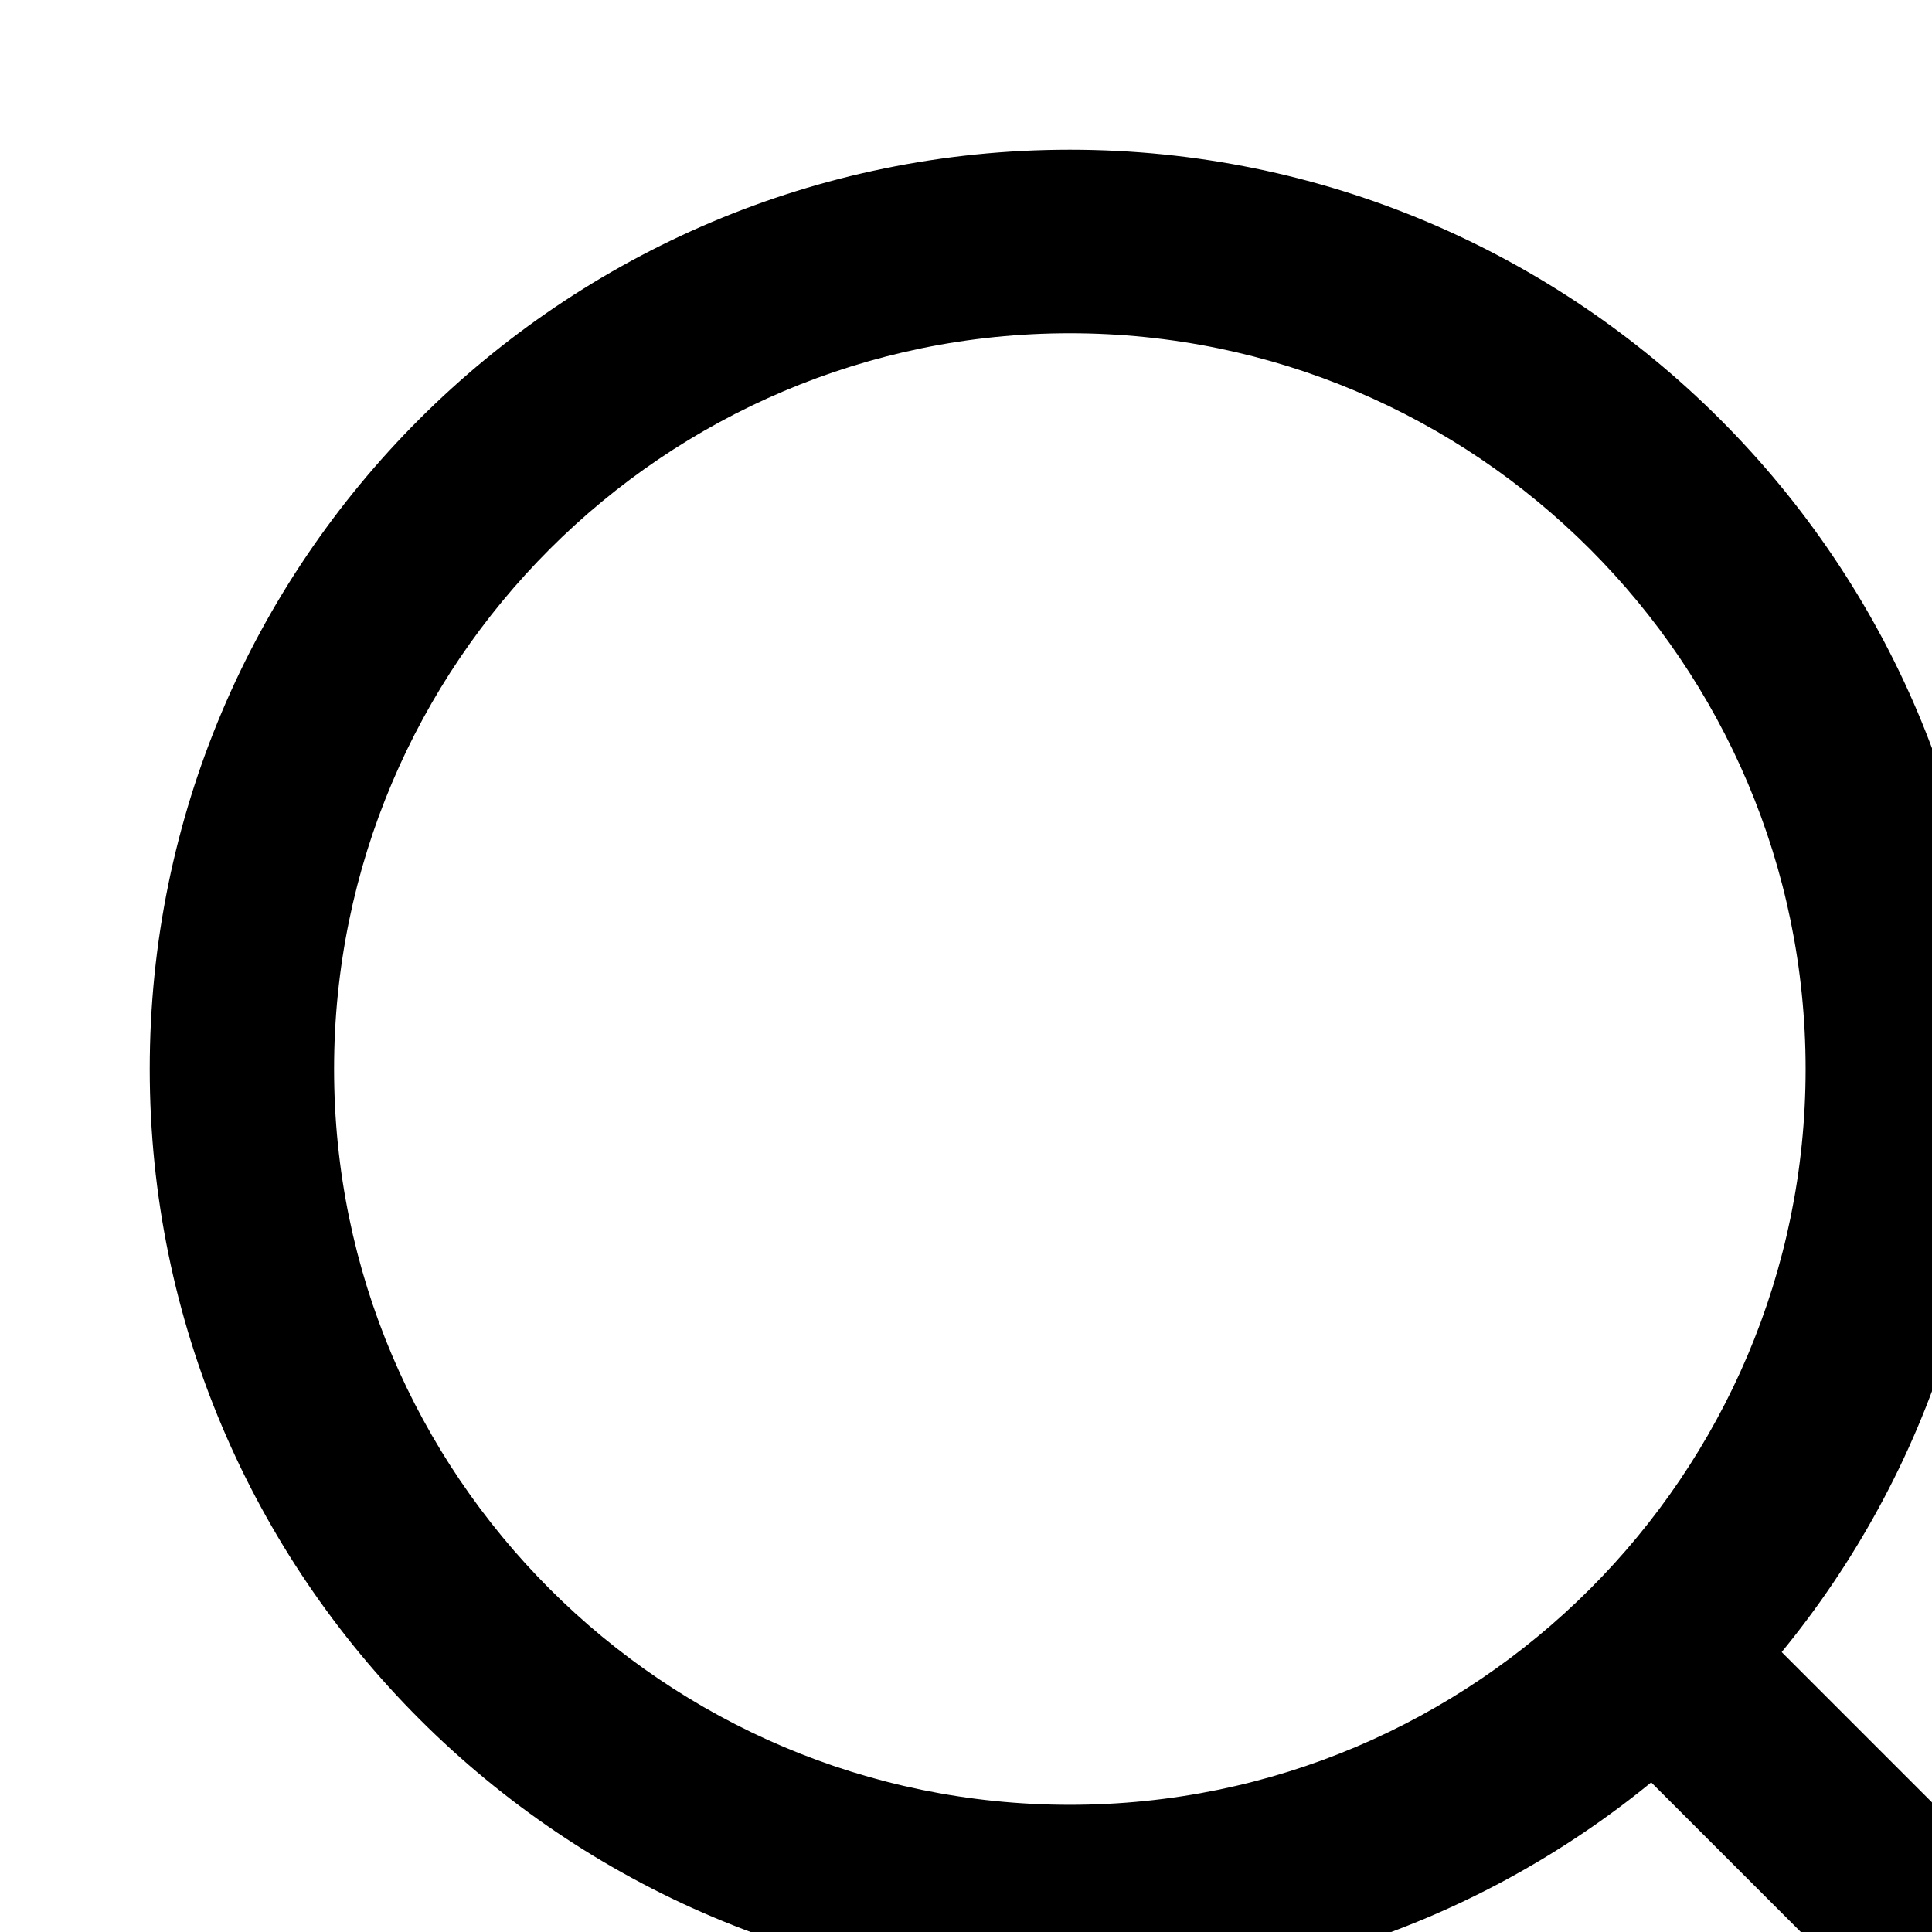
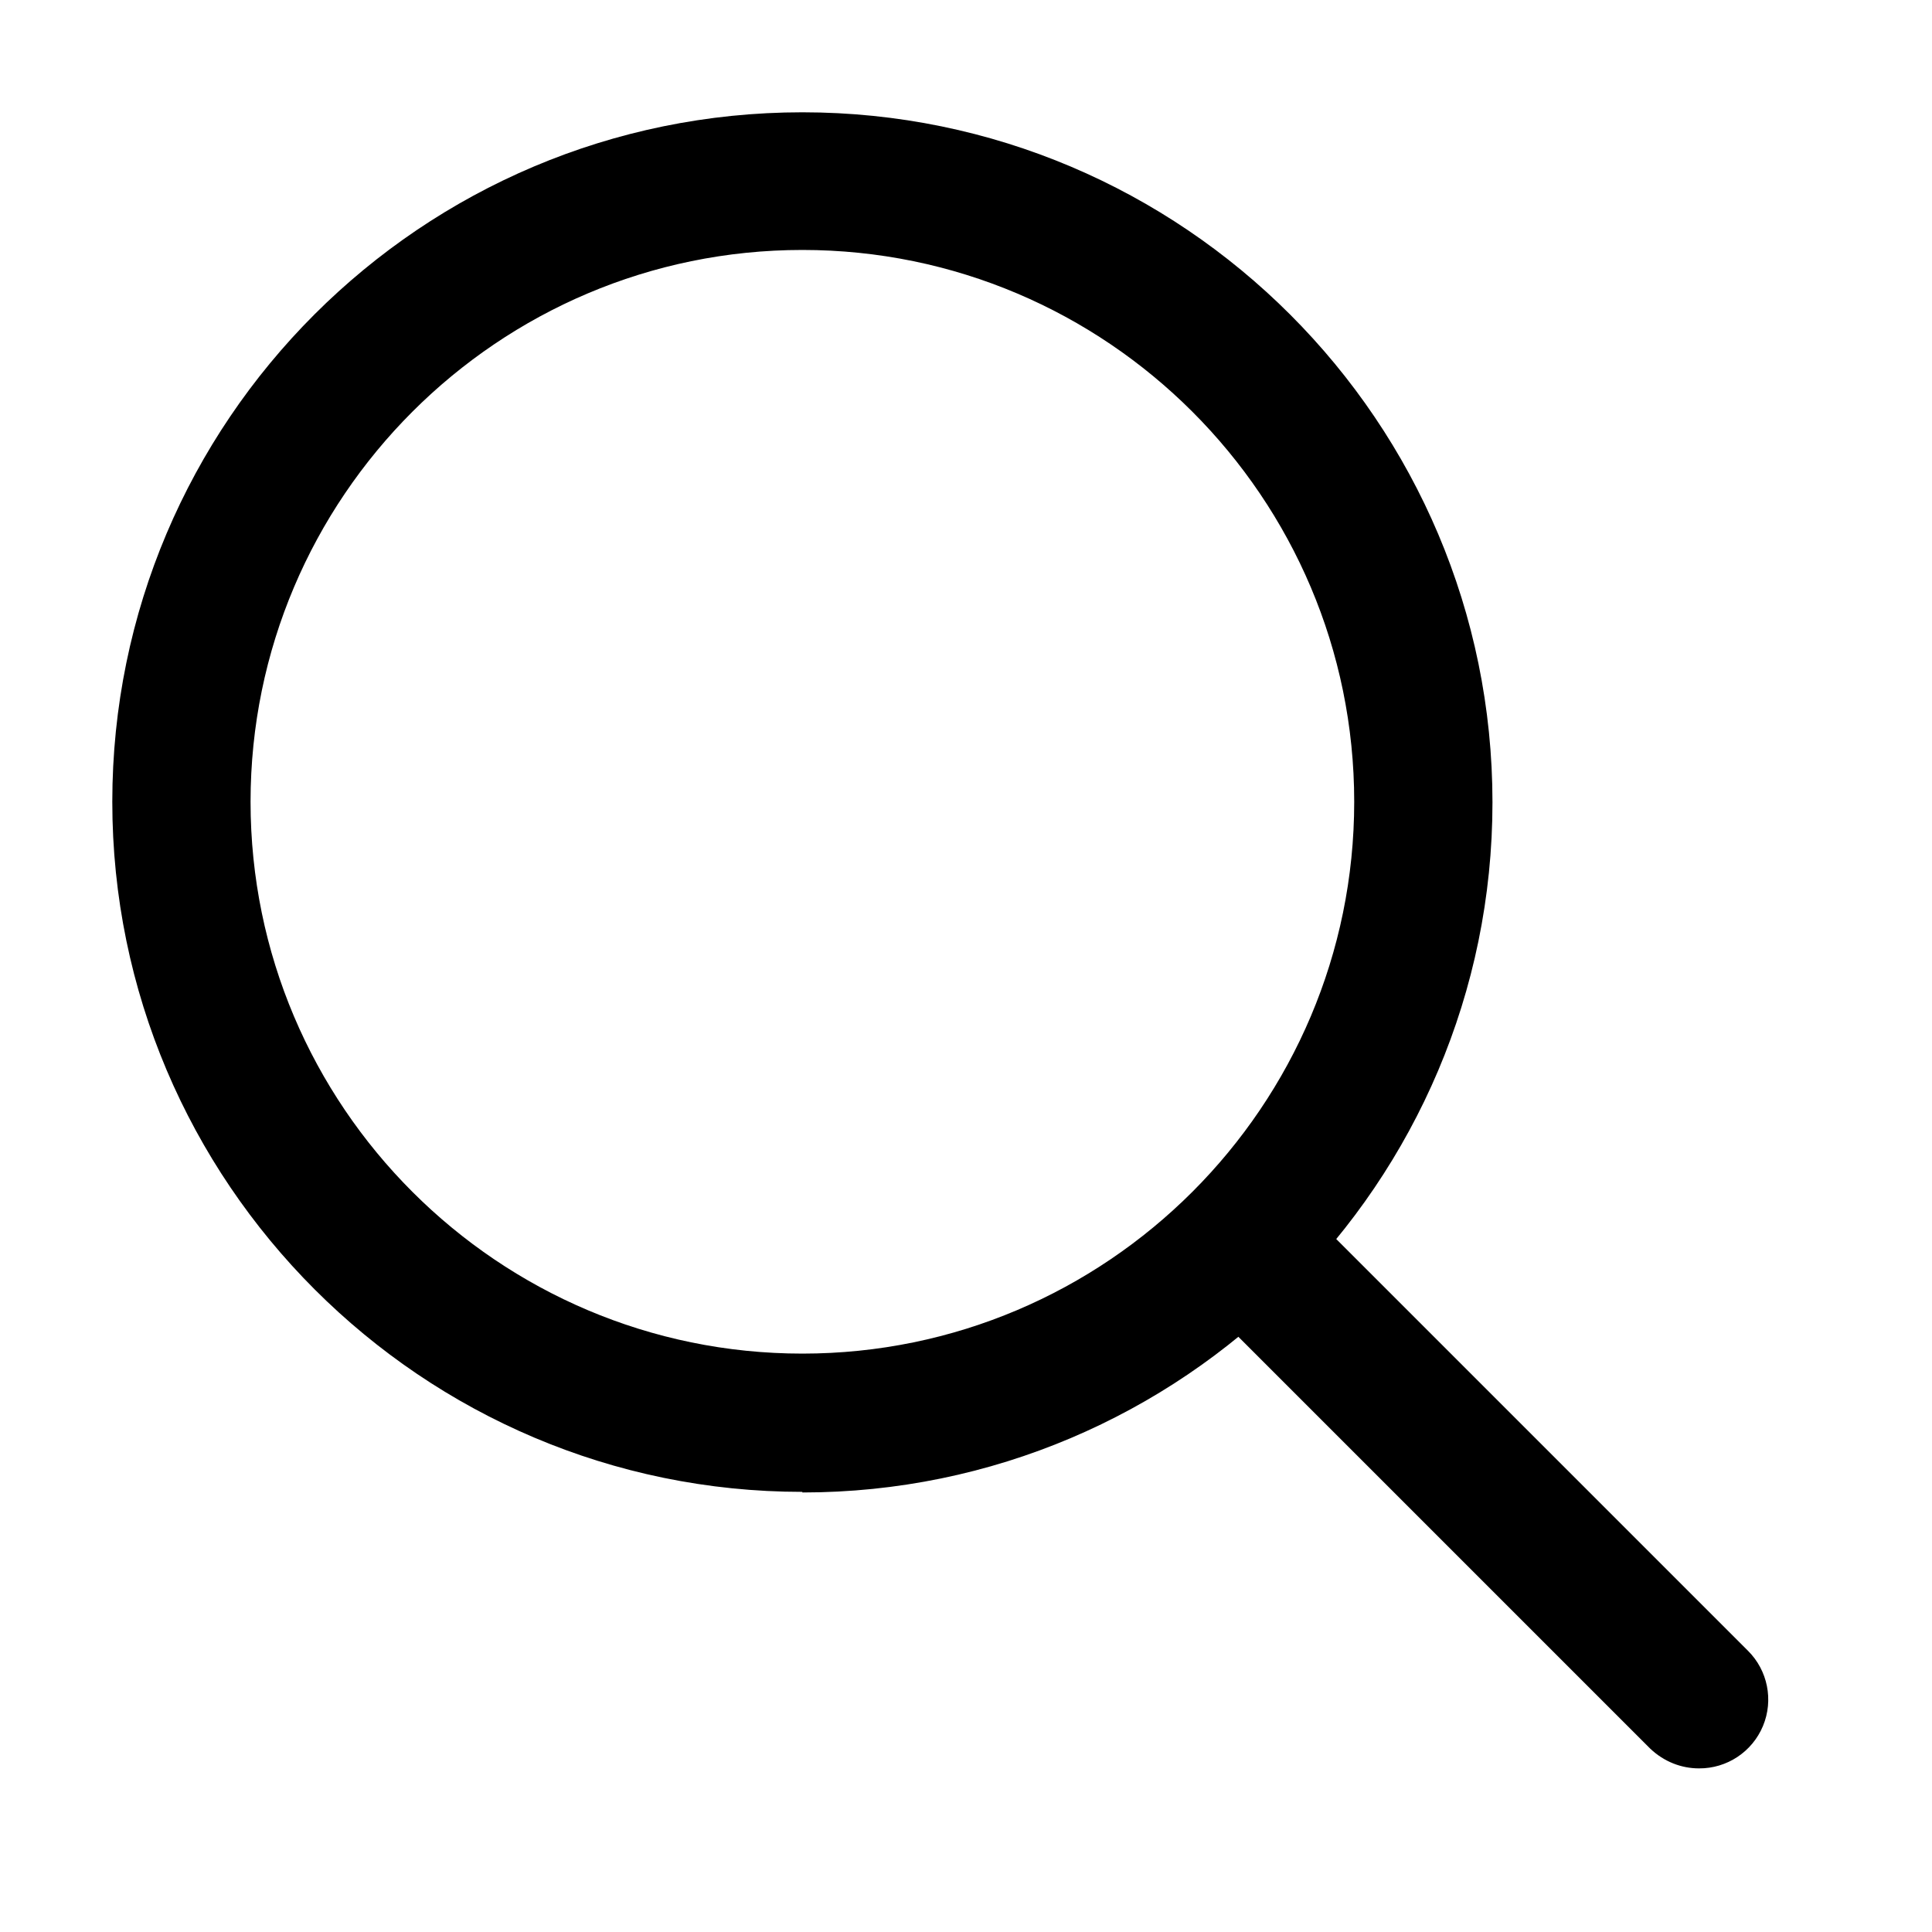
- <svg xmlns="http://www.w3.org/2000/svg" viewBox="0 0 24 24" fill="currentColor">
+ <svg xmlns="http://www.w3.org/2000/svg" viewBox="0 0 32 32" fill="currentColor">
  <path d="M28.14 29.29c-.29 0-.58-.11-.81-.33l-7.58-7.58a1.14 1.14 0 0 1 0-1.62 1.14 1.14 0 0 1 1.62 0l7.58 7.58a1.14 1.14 0 0 1-.81 1.95" />
  <path d="M13.29 24.71c-6.3 0-11.43-5.13-11.43-11.43S6.98 1.86 13.29 1.86s11.43 5.13 11.43 11.43-5.13 11.43-11.43 11.43Zm0-20.57c-5.04 0-9.14 4.1-9.14 9.14s4.1 9.14 9.14 9.14 9.14-4.1 9.14-9.14-4.1-9.14-9.14-9.14" />
</svg>
